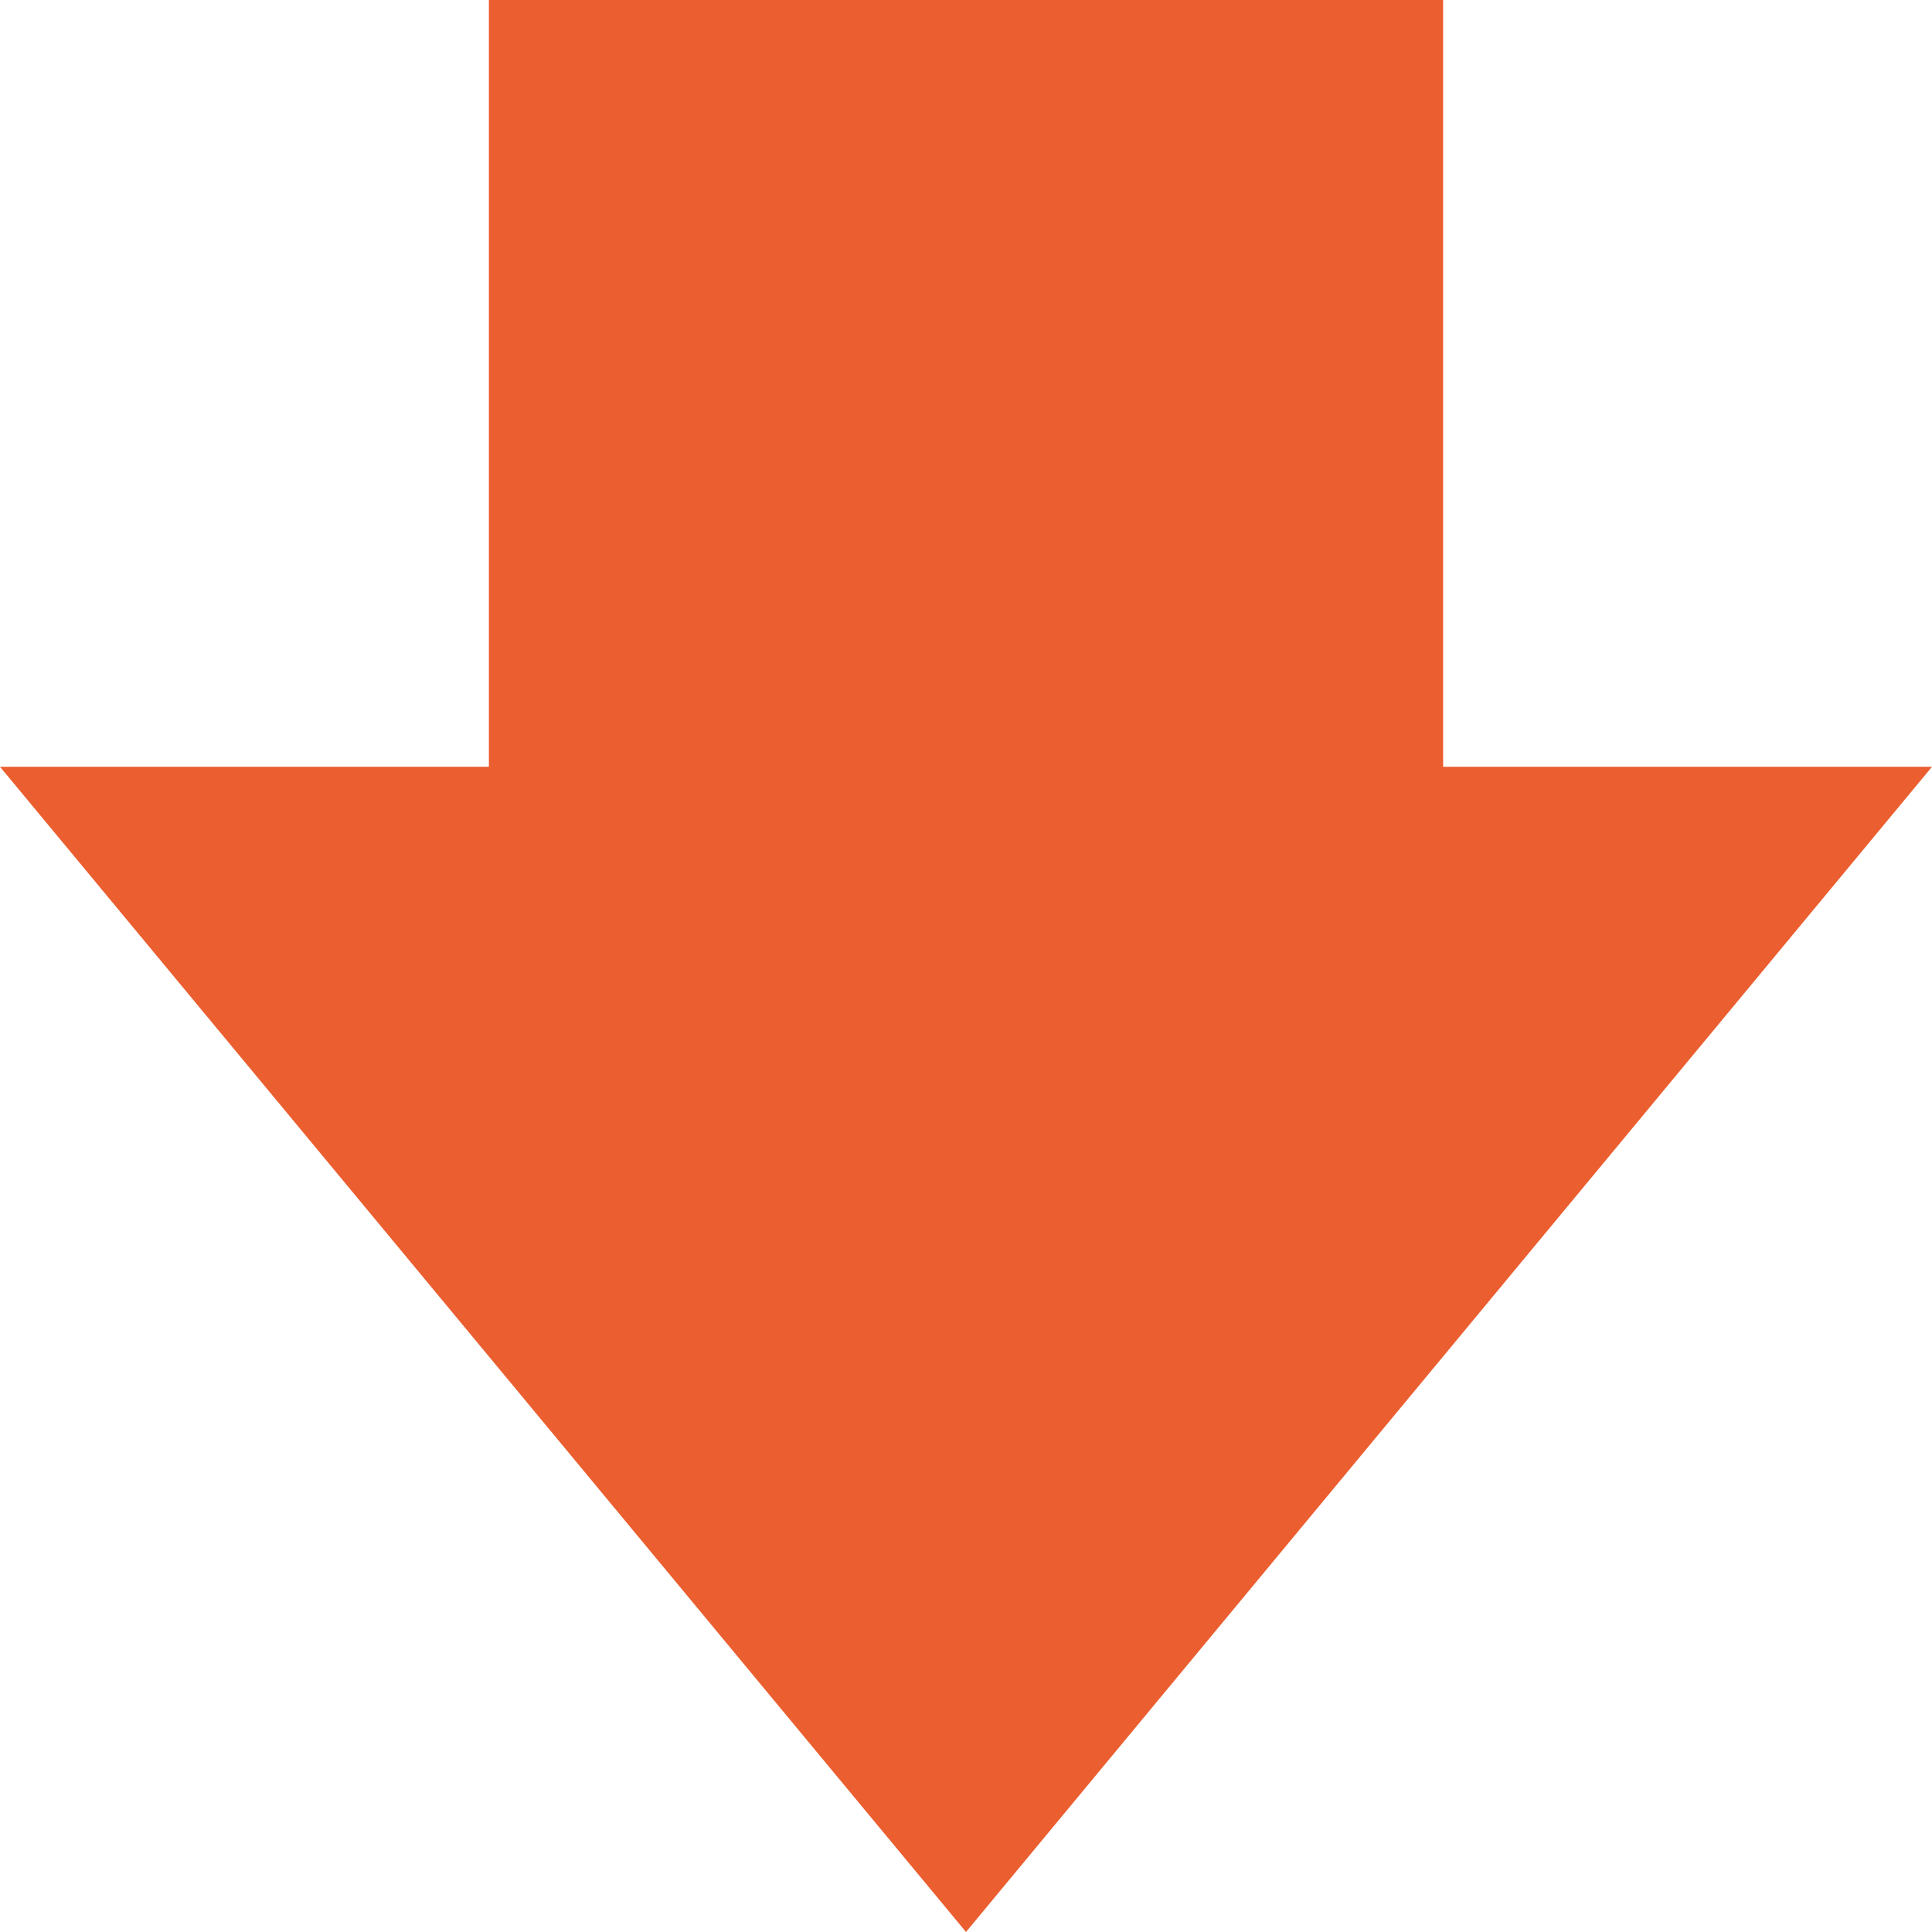
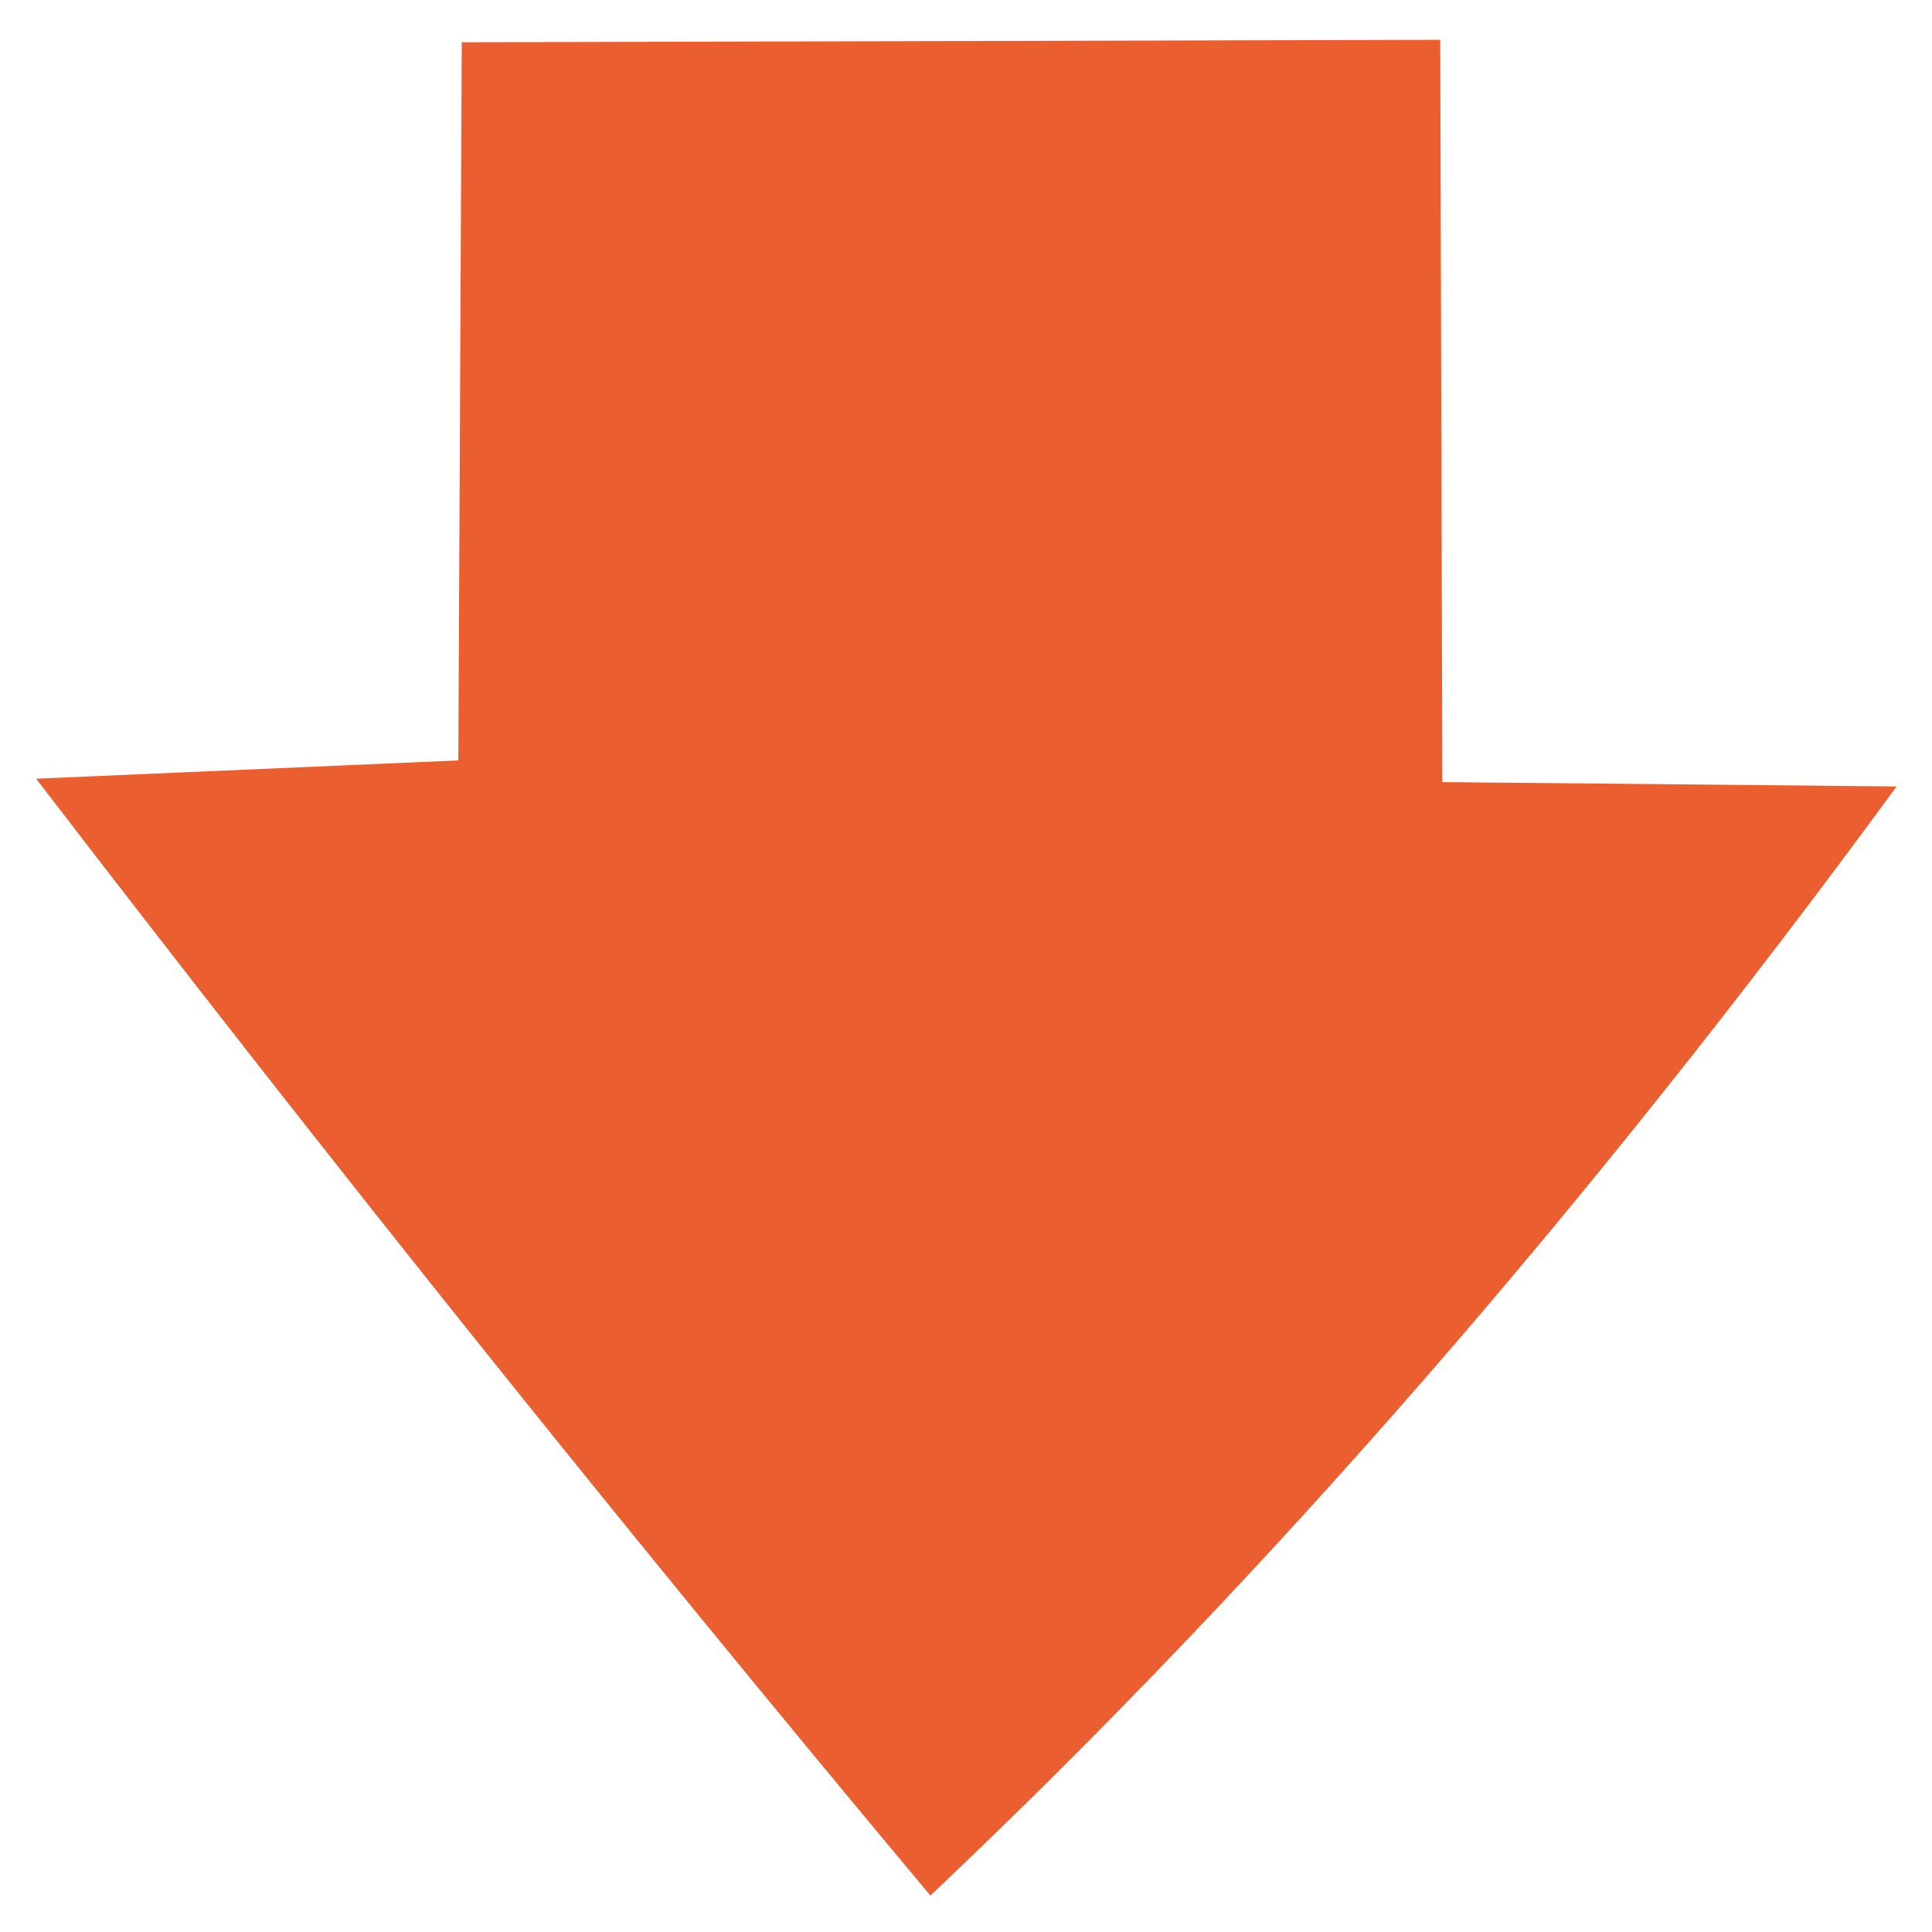
<svg xmlns="http://www.w3.org/2000/svg" width="100%" height="100%" viewBox="0 0 200 200" version="1.1" xml:space="preserve" style="fill-rule:evenodd;clip-rule:evenodd;stroke-linejoin:round;stroke-miterlimit:2;">
  <g transform="matrix(5.0186e-17,-0.8196,1.16365,7.1253e-17,23.273,221.911)">
-     <path d="M173.907,108.382L173.907,151.873L26.734,65.937L173.907,-20L173.907,23.491L270.756,23.491L270.756,108.382L173.907,108.382Z" style="fill:rgb(235,94,48);" />
+     <path d="M171.972,108.314L171.422,148.724C118.27,121.301 71.474,92.669 31.337,62.769C79.191,34.58 126.134,8.219 172.4,-16.784L174.711,20.773L265.416,21.077L265.727,108.126L171.972,108.314Z" style="fill:rgb(235,94,48);" />
  </g>
</svg>
